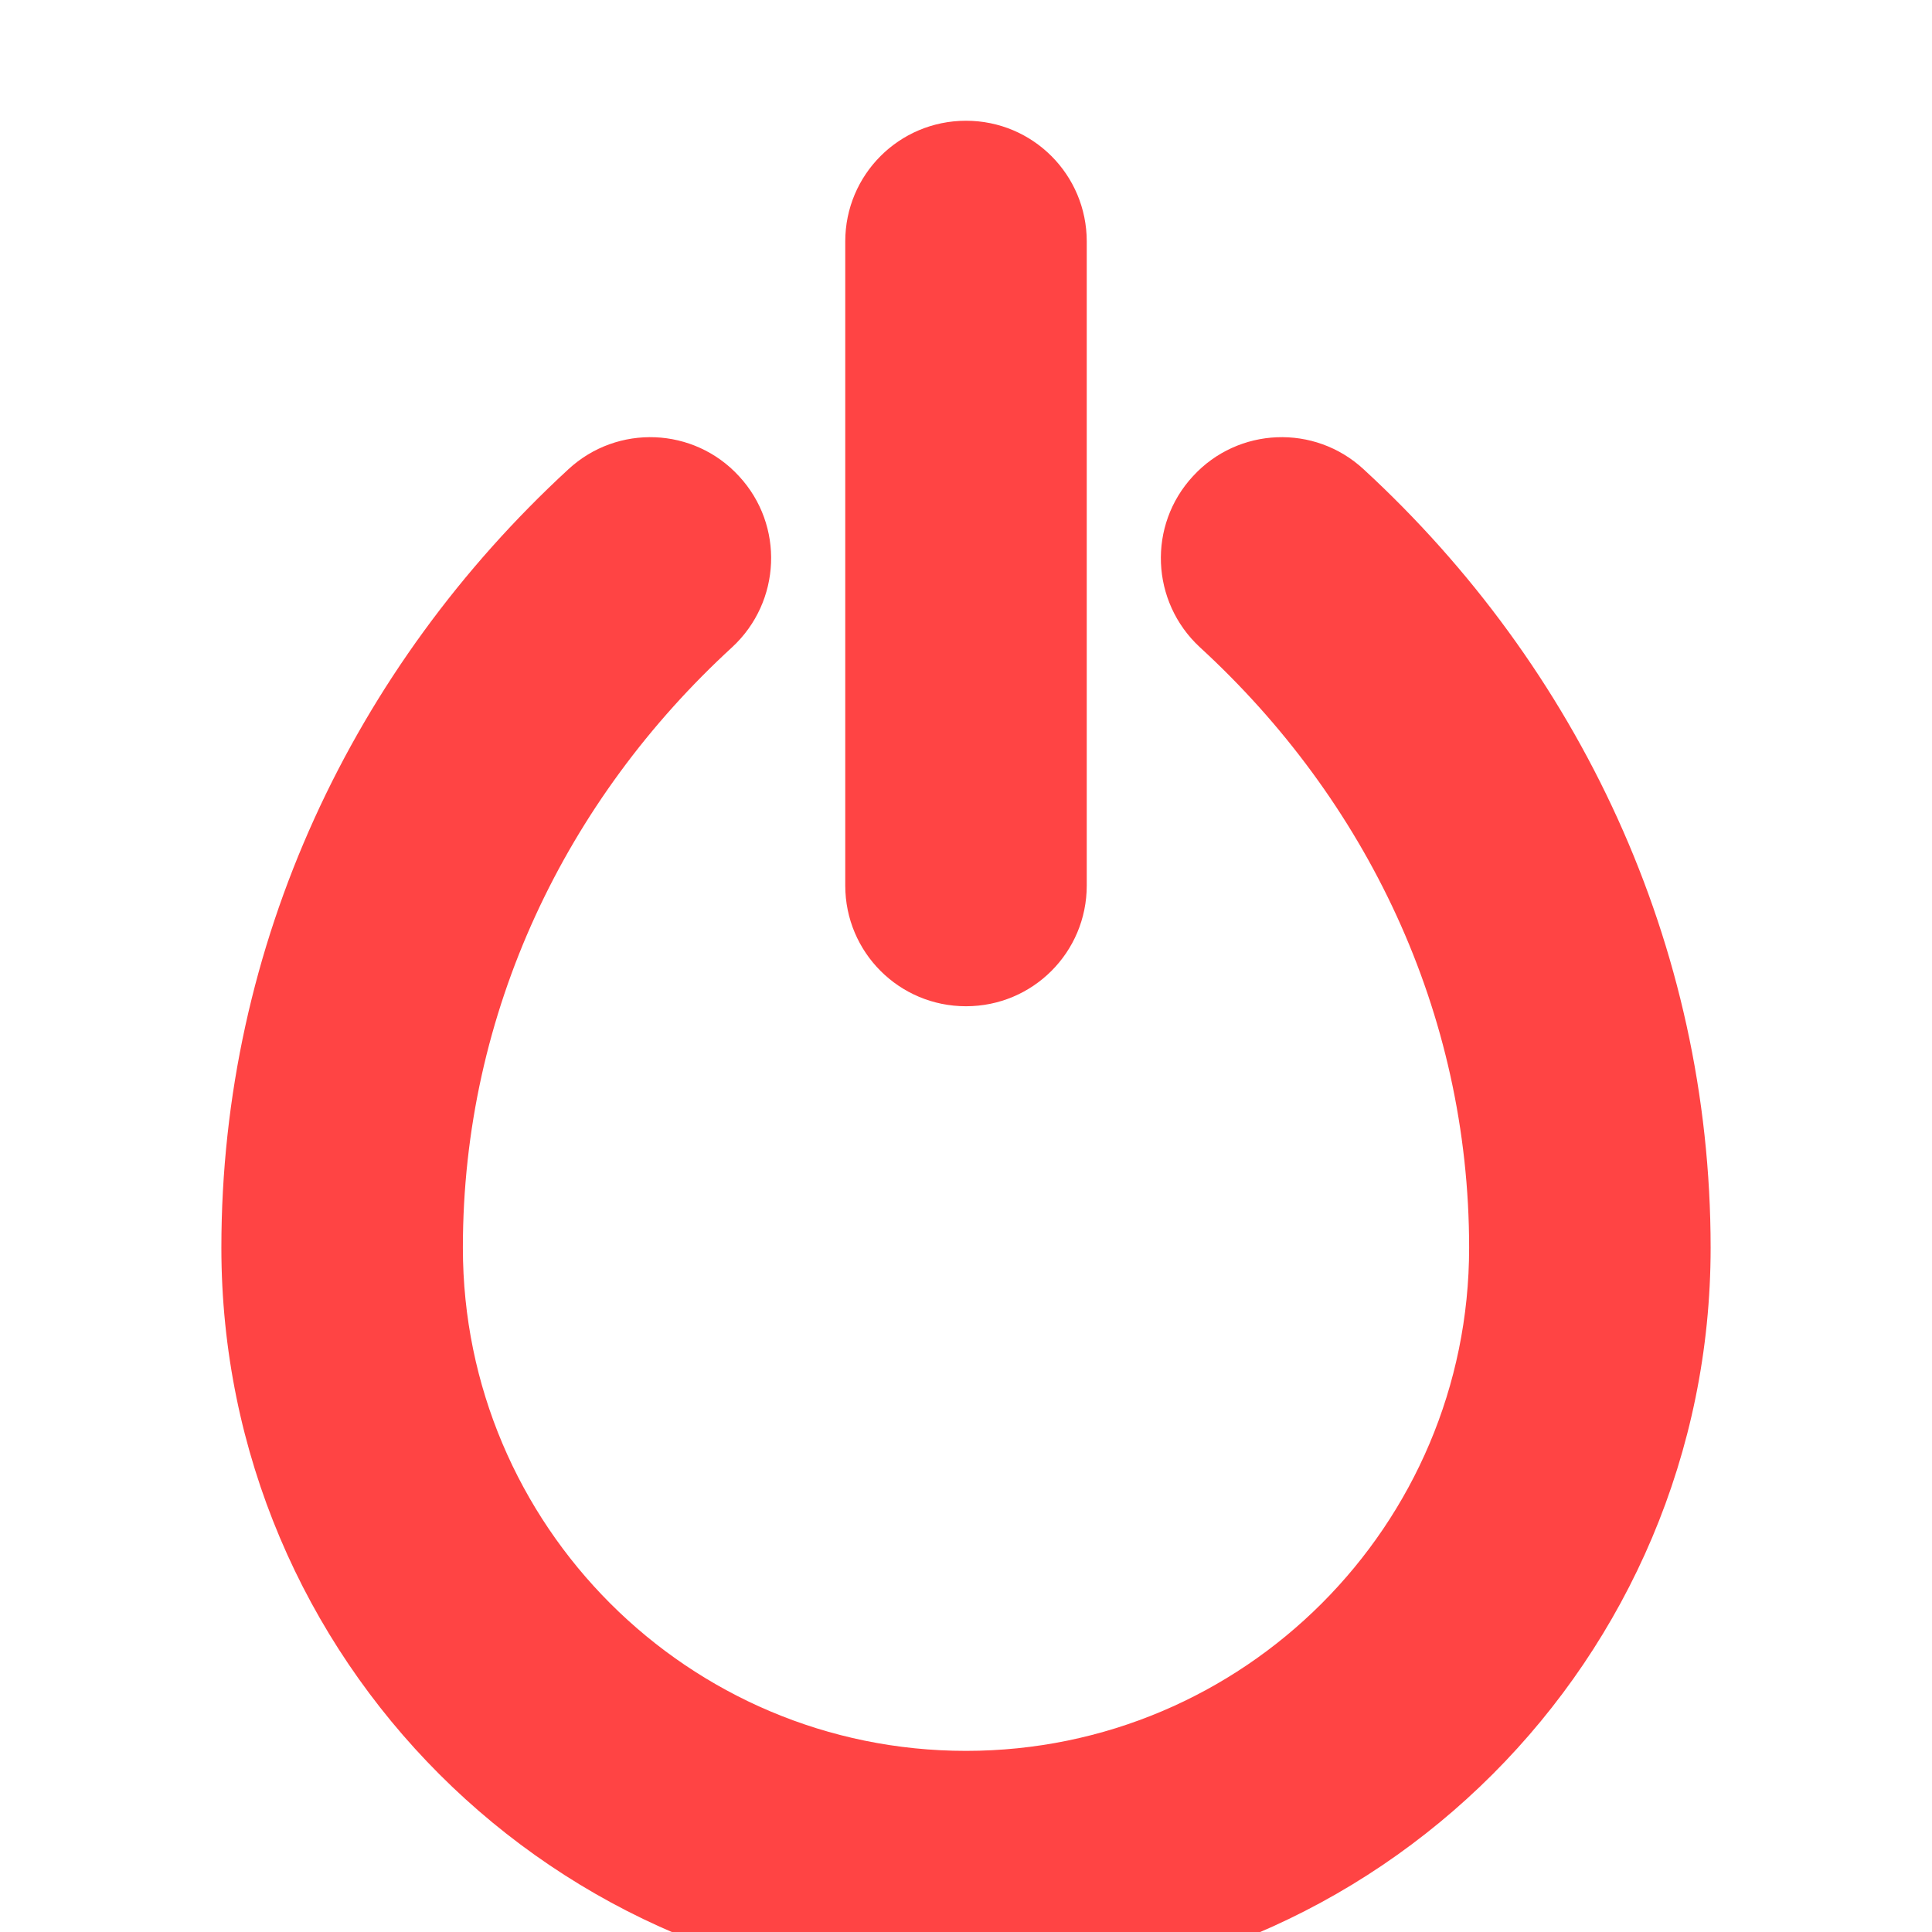
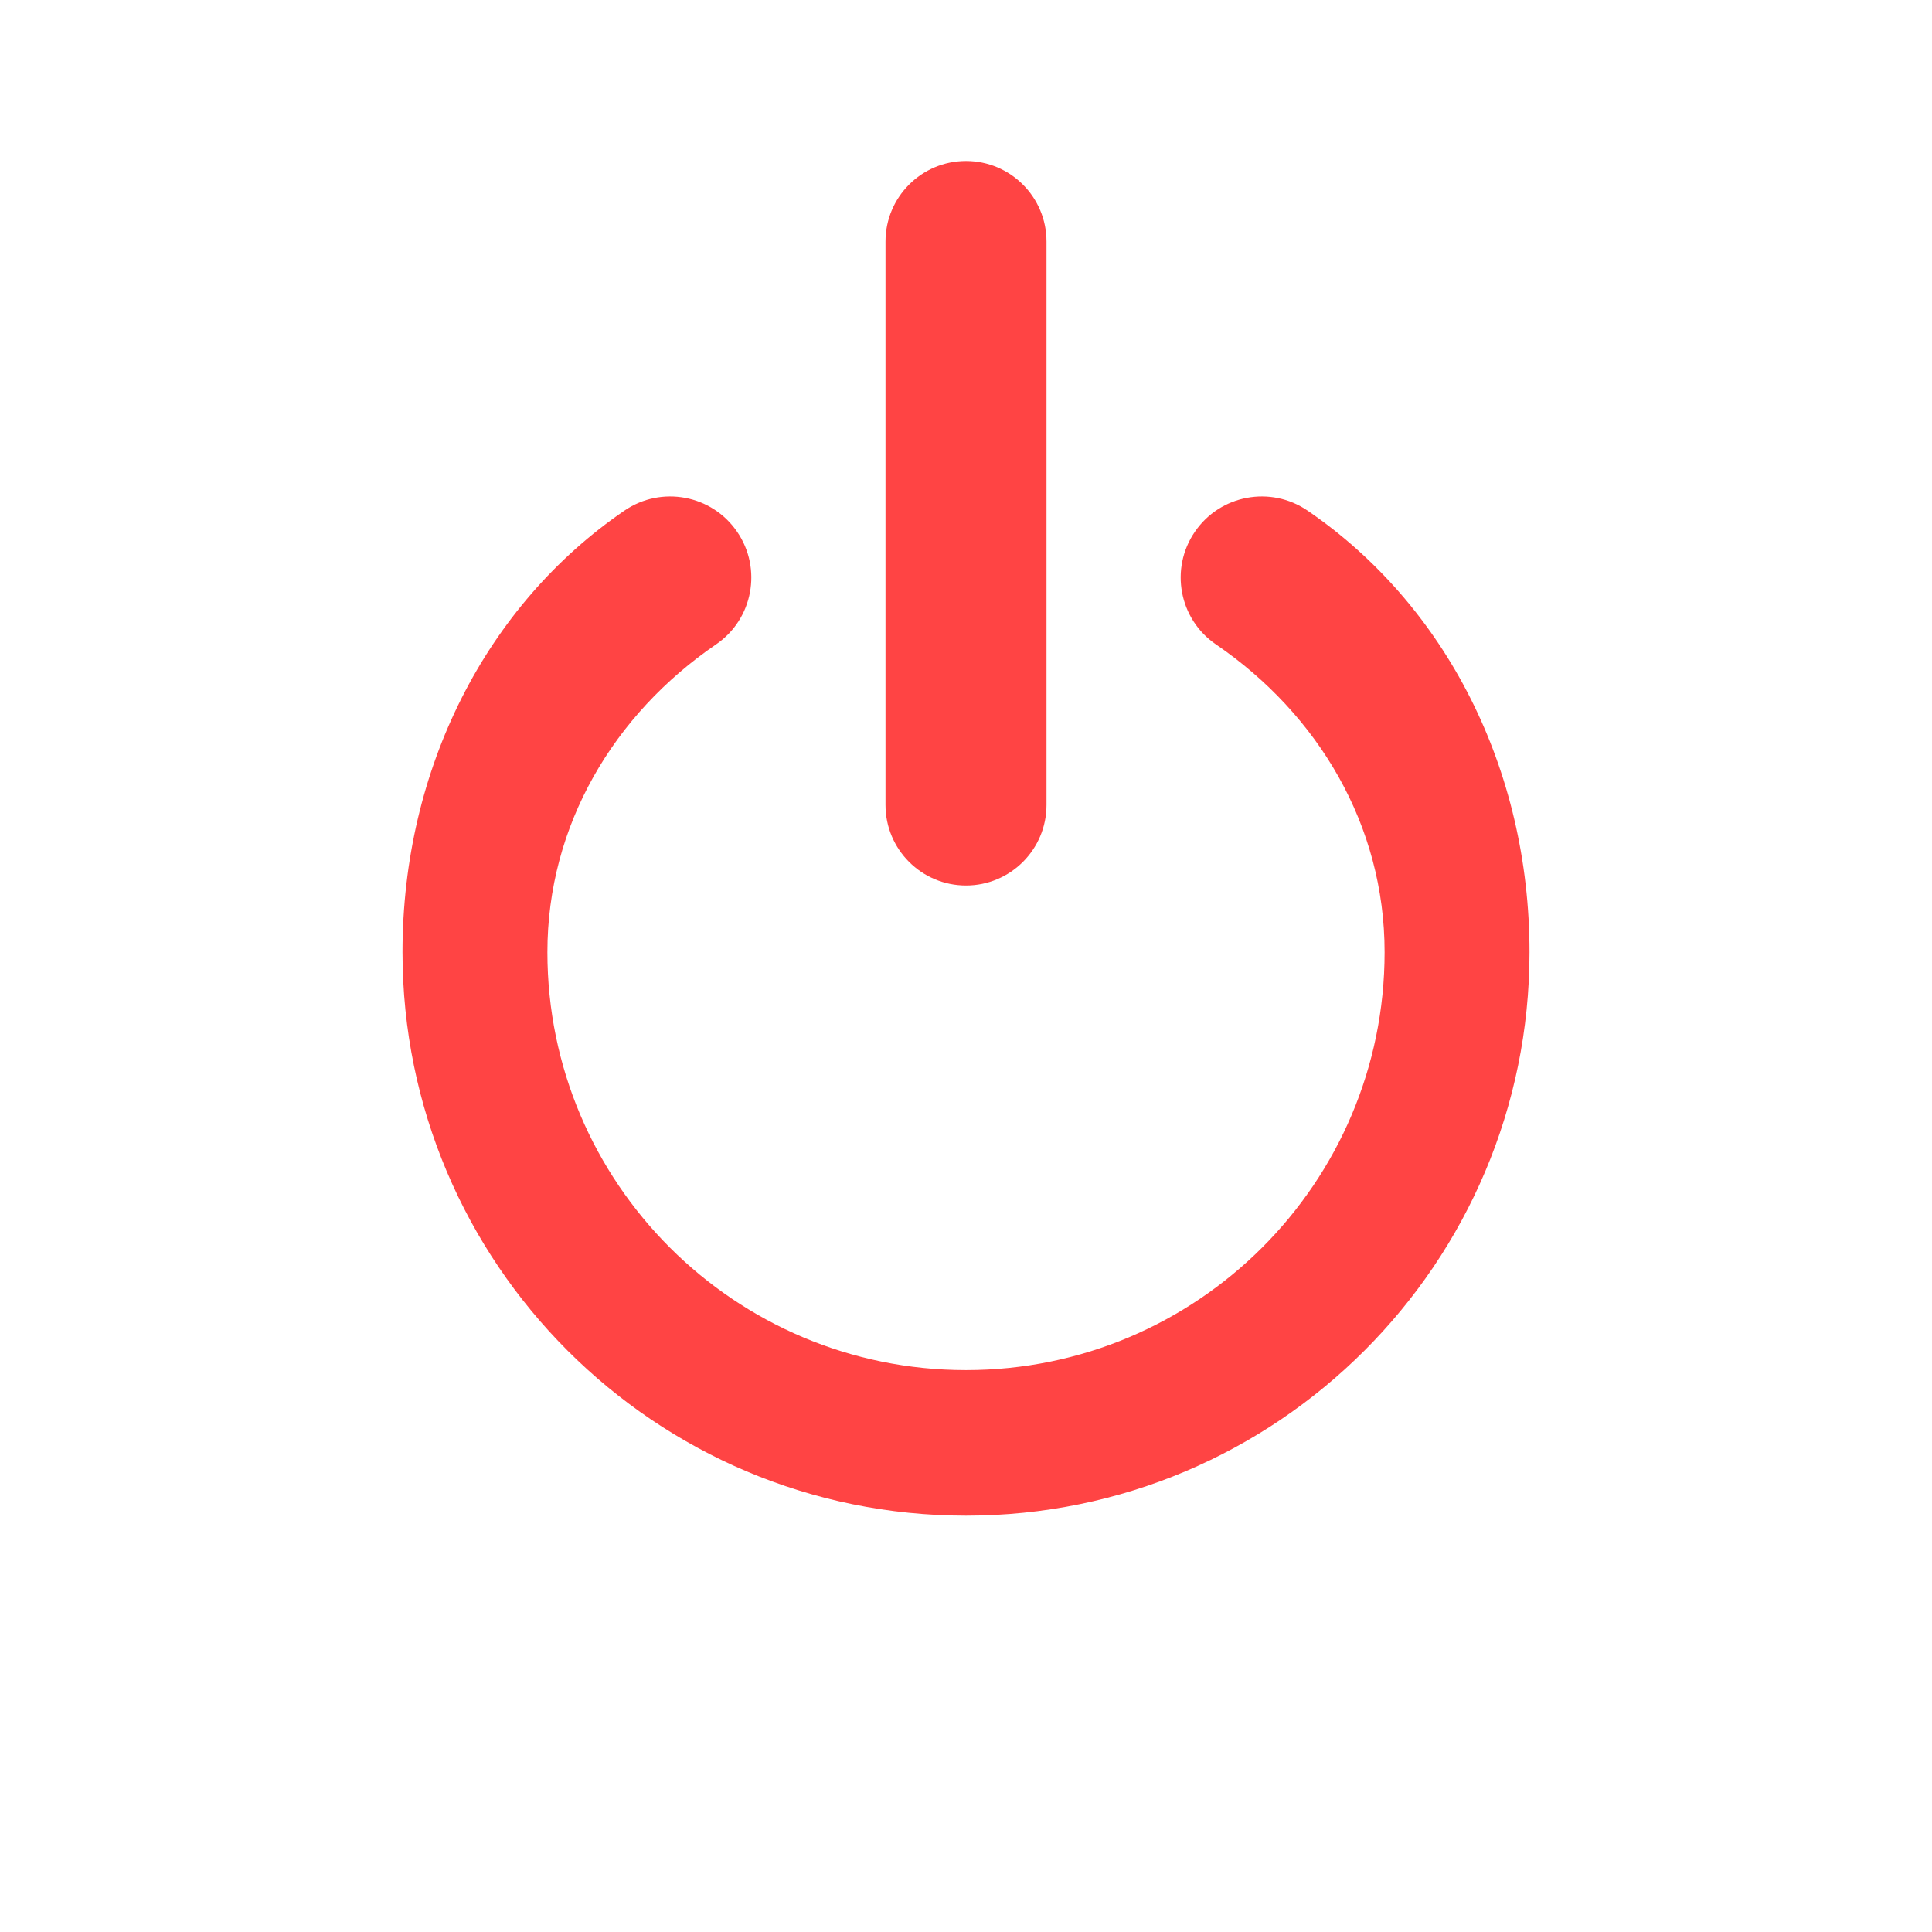
- <svg xmlns="http://www.w3.org/2000/svg" viewBox="0 0 48 48" width="48" height="48" fill="#FF4444">
-   <path d="M21 6C21 4.34 22.34 3 24 3C25.66 3 27 4.34 27 6V22C27 23.66 25.66 25 24 25C22.34 25 21 23.66 21 22V6ZM14.12 11.66C15.34 10.53 17.24 10.61 18.36 11.83C19.49 13.05 19.41 14.95 18.19 16.08C14.07 19.86 11.5 25.13 11.5 31C11.5 37.9 17.1 43.5 24 43.5C30.9 43.5 36.5 37.9 36.5 31C36.5 25.13 33.93 19.86 29.81 16.08C28.59 14.95 28.51 13.05 29.64 11.83C30.76 10.61 32.66 10.53 33.88 11.66C39.21 16.57 42.5 23.44 42.5 31C42.5 41.22 34.22 49.5 24 49.5C13.78 49.5 5.5 41.22 5.5 31C5.5 23.44 8.79 16.57 14.12 11.66Z" />
+ <svg xmlns="http://www.w3.org/2000/svg" viewBox="0 0 24 24" fill="#FF4444">
+   <path d="M12 2C12.552 2 13 2.448 13 3V10C13 10.552 12.552 11 12 11C11.448 11 11 10.552 11 10V3C11 2.448 11.448 2 12 2Z" />
+   <path d="M16.243 6.343C17.958 7.515 19 9.549 19 11.828C19 15.694 15.866 18.828 12 18.828C8.134 18.828 5 15.694 5 11.828C5 9.549 6.042 7.515 7.757 6.343C8.216 6.029 8.844 6.147 9.157 6.606C9.471 7.064 9.354 7.692 8.895 8.005C7.625 8.873 6.8 10.252 6.8 11.828C6.8 14.694 9.126 17.02 12 17.02C14.874 17.02 17.2 14.694 17.2 11.828C17.2 10.252 16.375 8.873 15.105 8.005C14.646 7.692 14.529 7.064 14.843 6.606C15.156 6.147 15.784 6.029 16.243 6.343Z" />
</svg>
